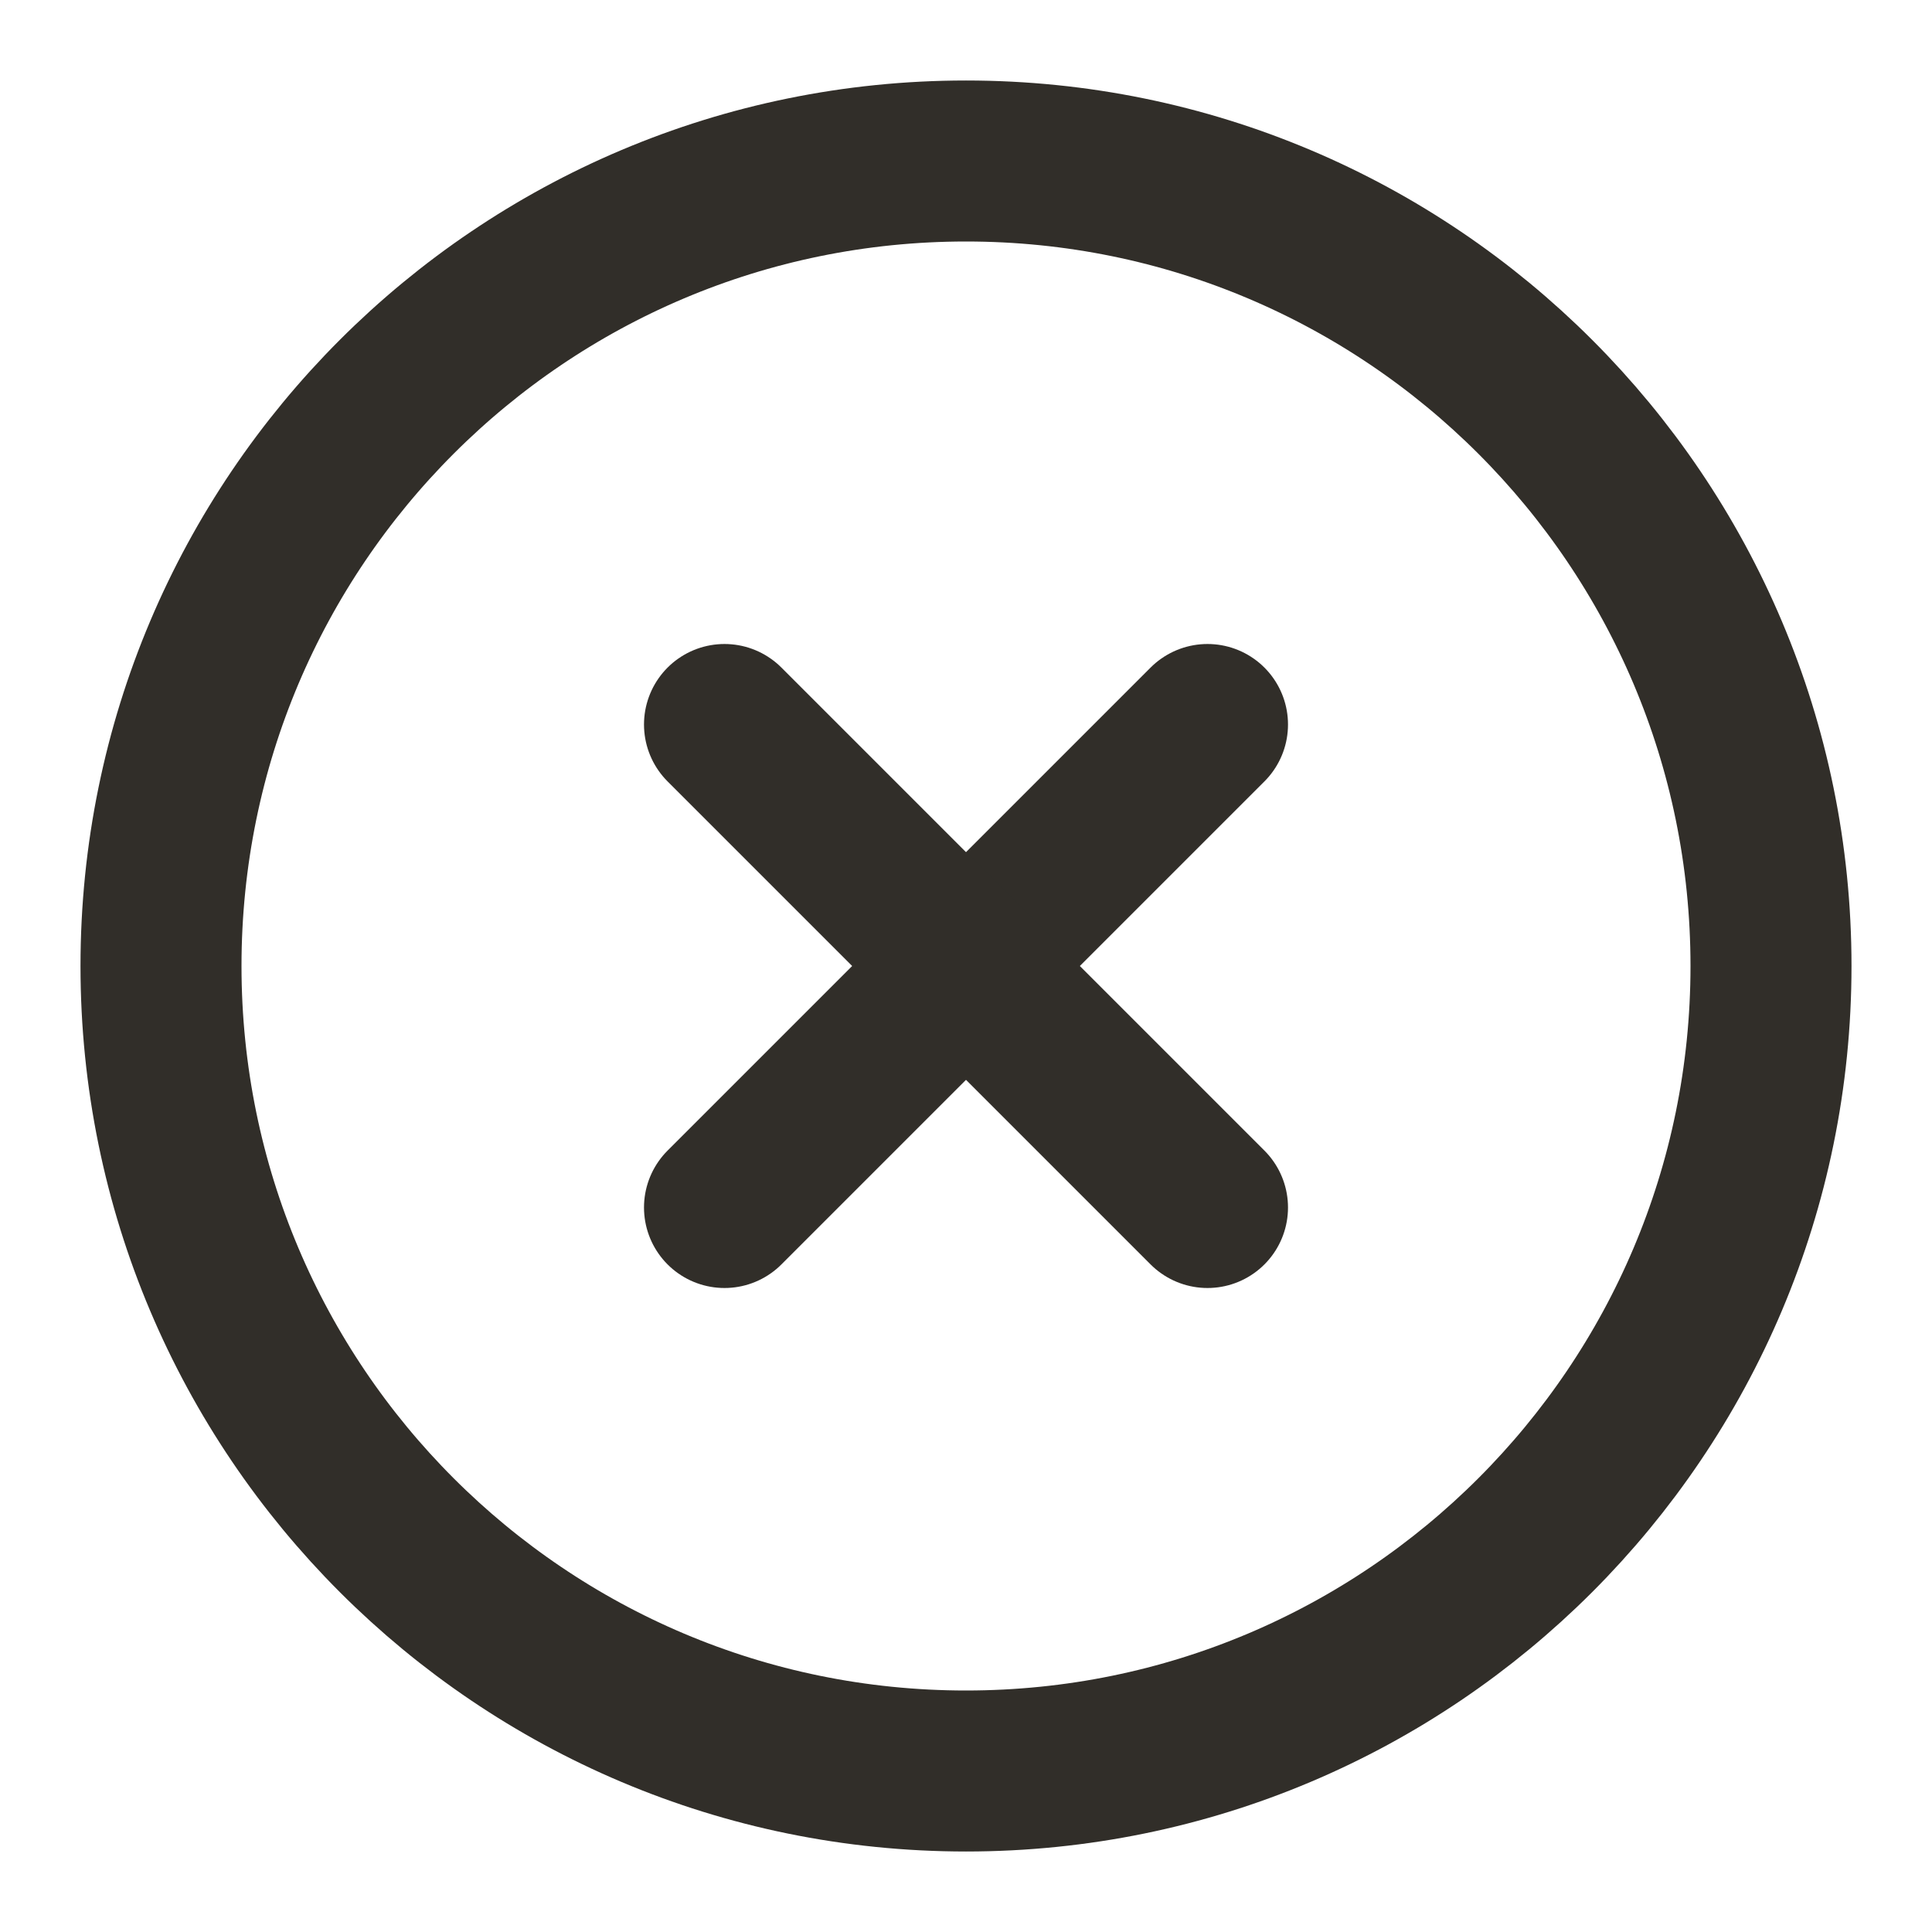
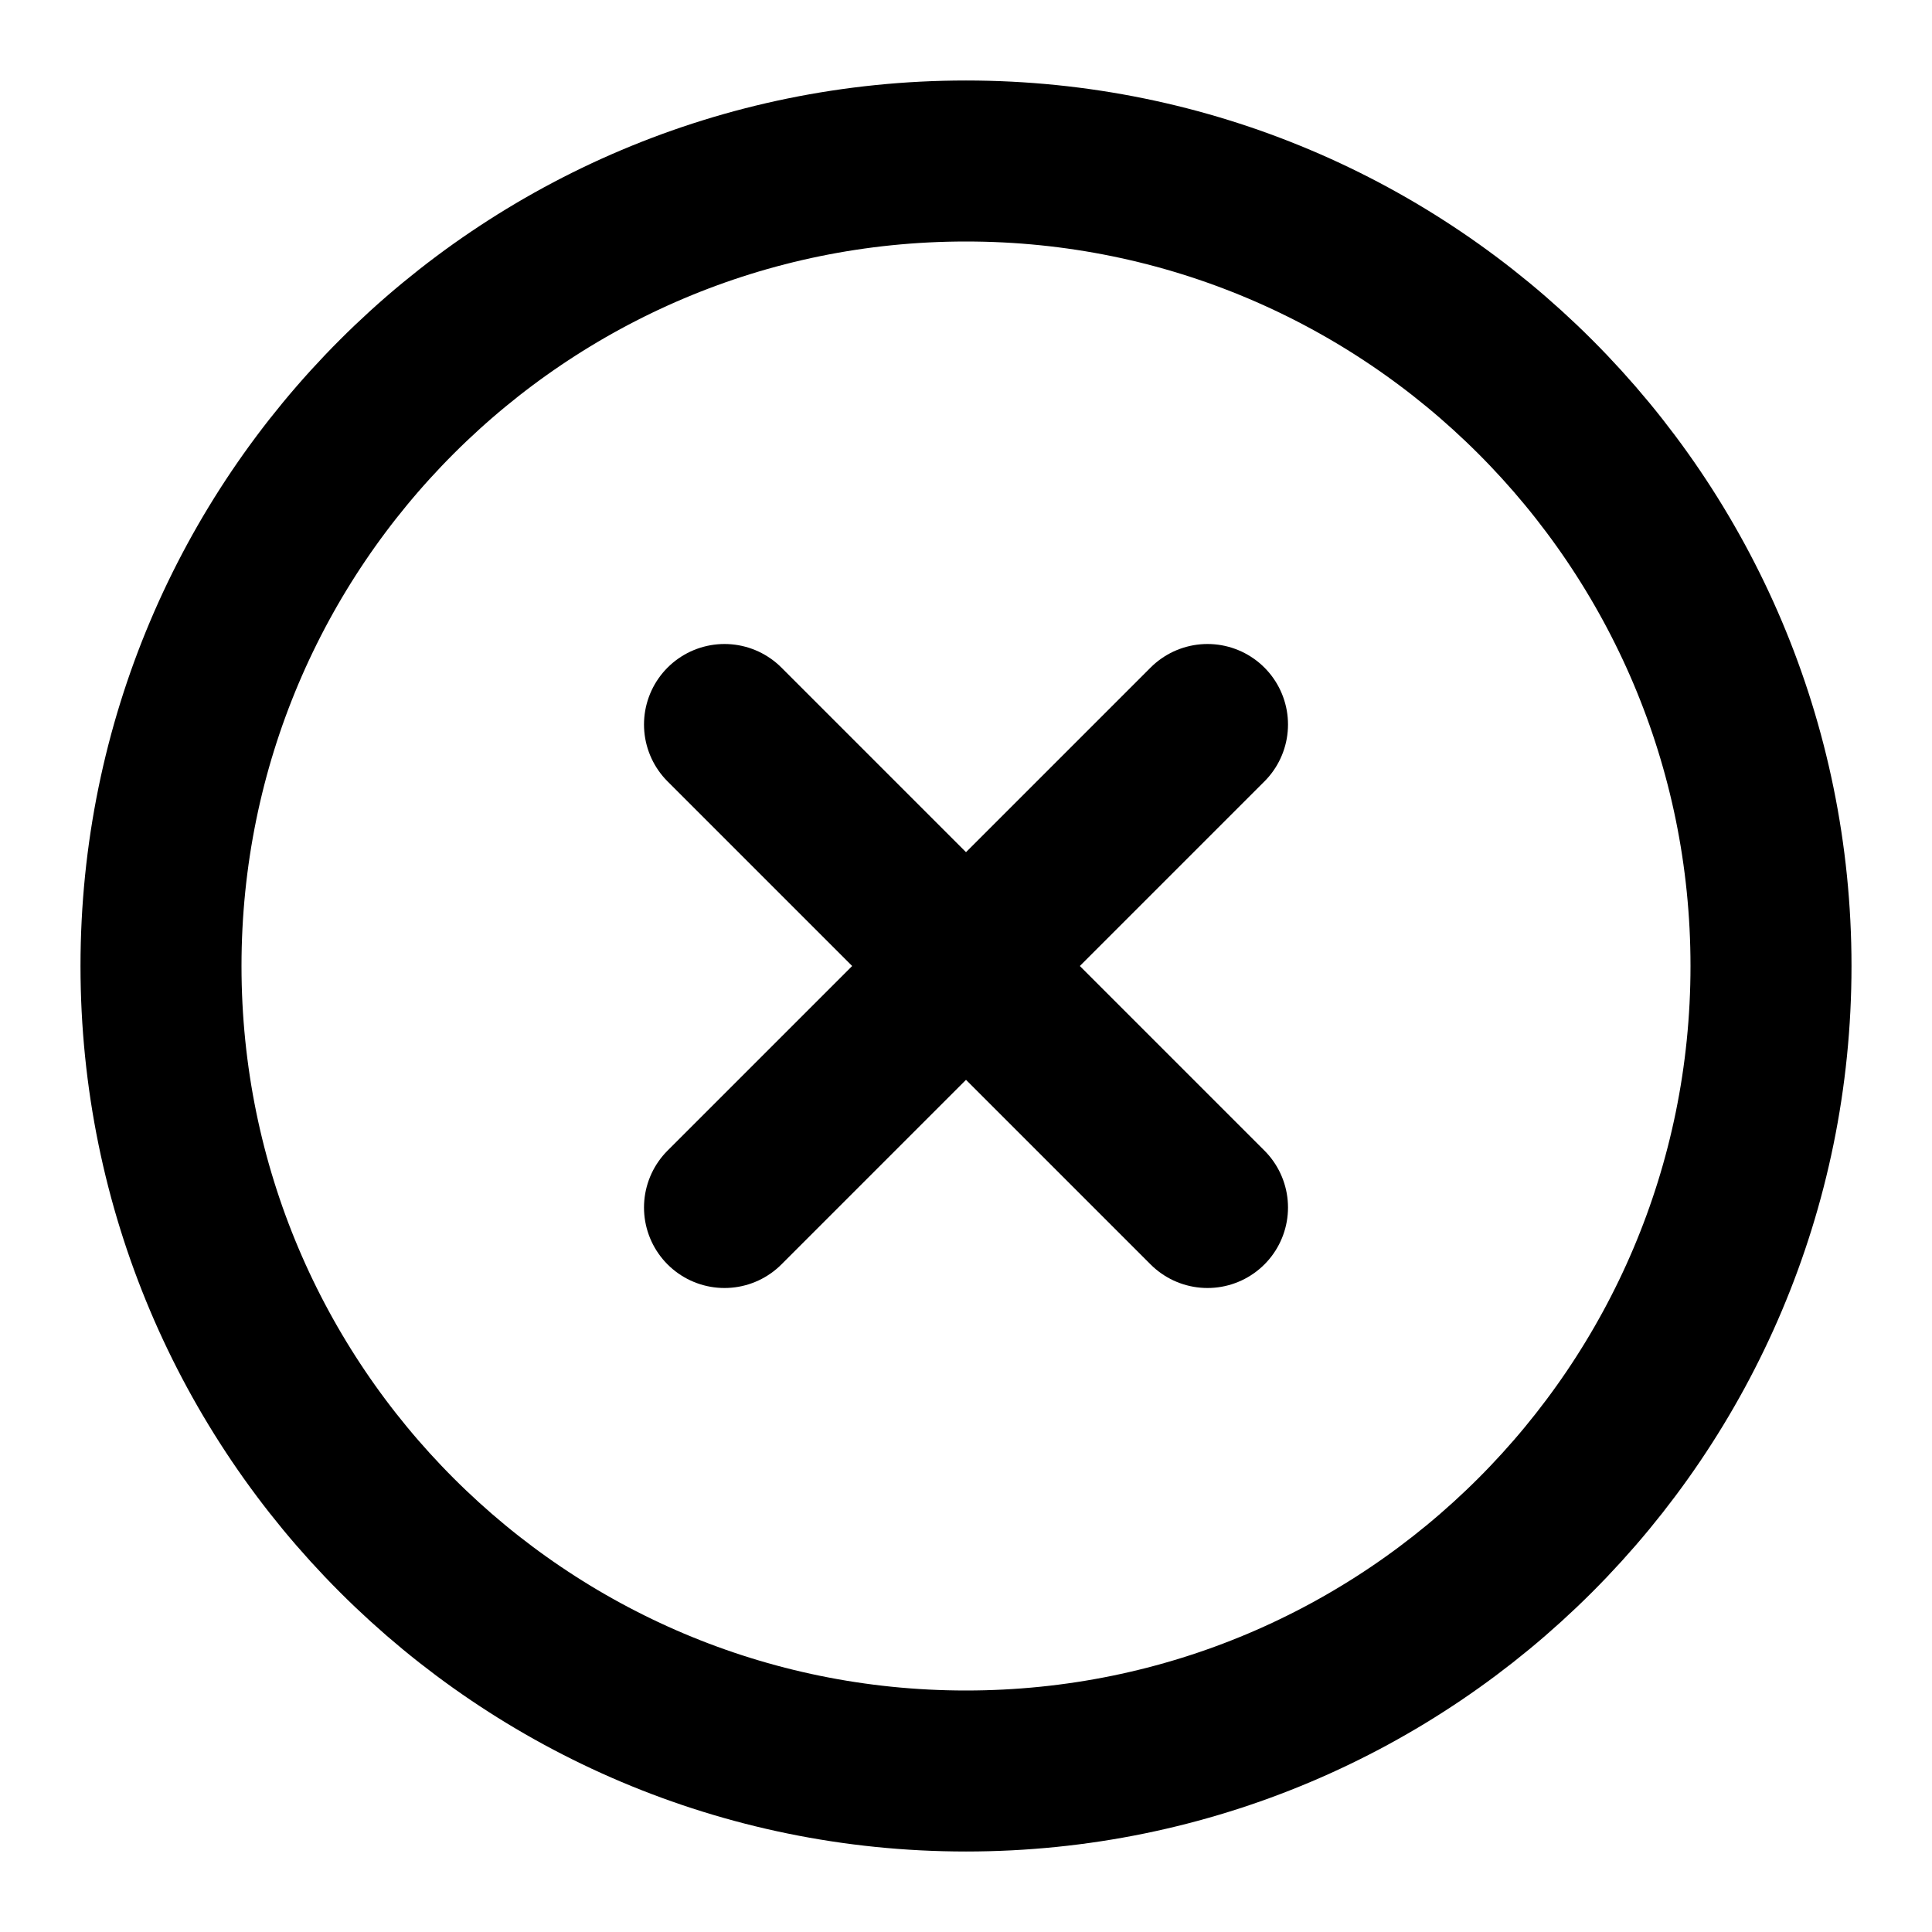
<svg xmlns="http://www.w3.org/2000/svg" width="24" height="24" viewBox="0 0 24 24" fill="none">
-   <path d="M12 22C17.523 22 22 17.523 22 12C22 6.477 17.523 2 12 2C6.477 2 2 6.477 2 12C2 17.523 6.477 22 12 22Z" stroke="#312E29" stroke-width="2" stroke-linecap="round" stroke-linejoin="round" />
-   <path d="M15 9L9 15" stroke="#312E29" stroke-width="2" stroke-linecap="round" stroke-linejoin="round" />
-   <path d="M9 9L15 15" stroke="#312E29" stroke-width="2" stroke-linecap="round" stroke-linejoin="round" />
+   <path d="M12 22C17.523 22 22 17.523 22 12C22 6.477 17.523 2 12 2C6.477 2 2 6.477 2 12C2 17.523 6.477 22 12 22Z" stroke="currentColor" stroke-width="2" stroke-linecap="round" stroke-linejoin="round" />
+   <path d="M15 9L9 15" stroke="currentColor" stroke-width="2" stroke-linecap="round" stroke-linejoin="round" />
+   <path d="M9 9L15 15" stroke="currentColor" stroke-width="2" stroke-linecap="round" stroke-linejoin="round" />
</svg>
